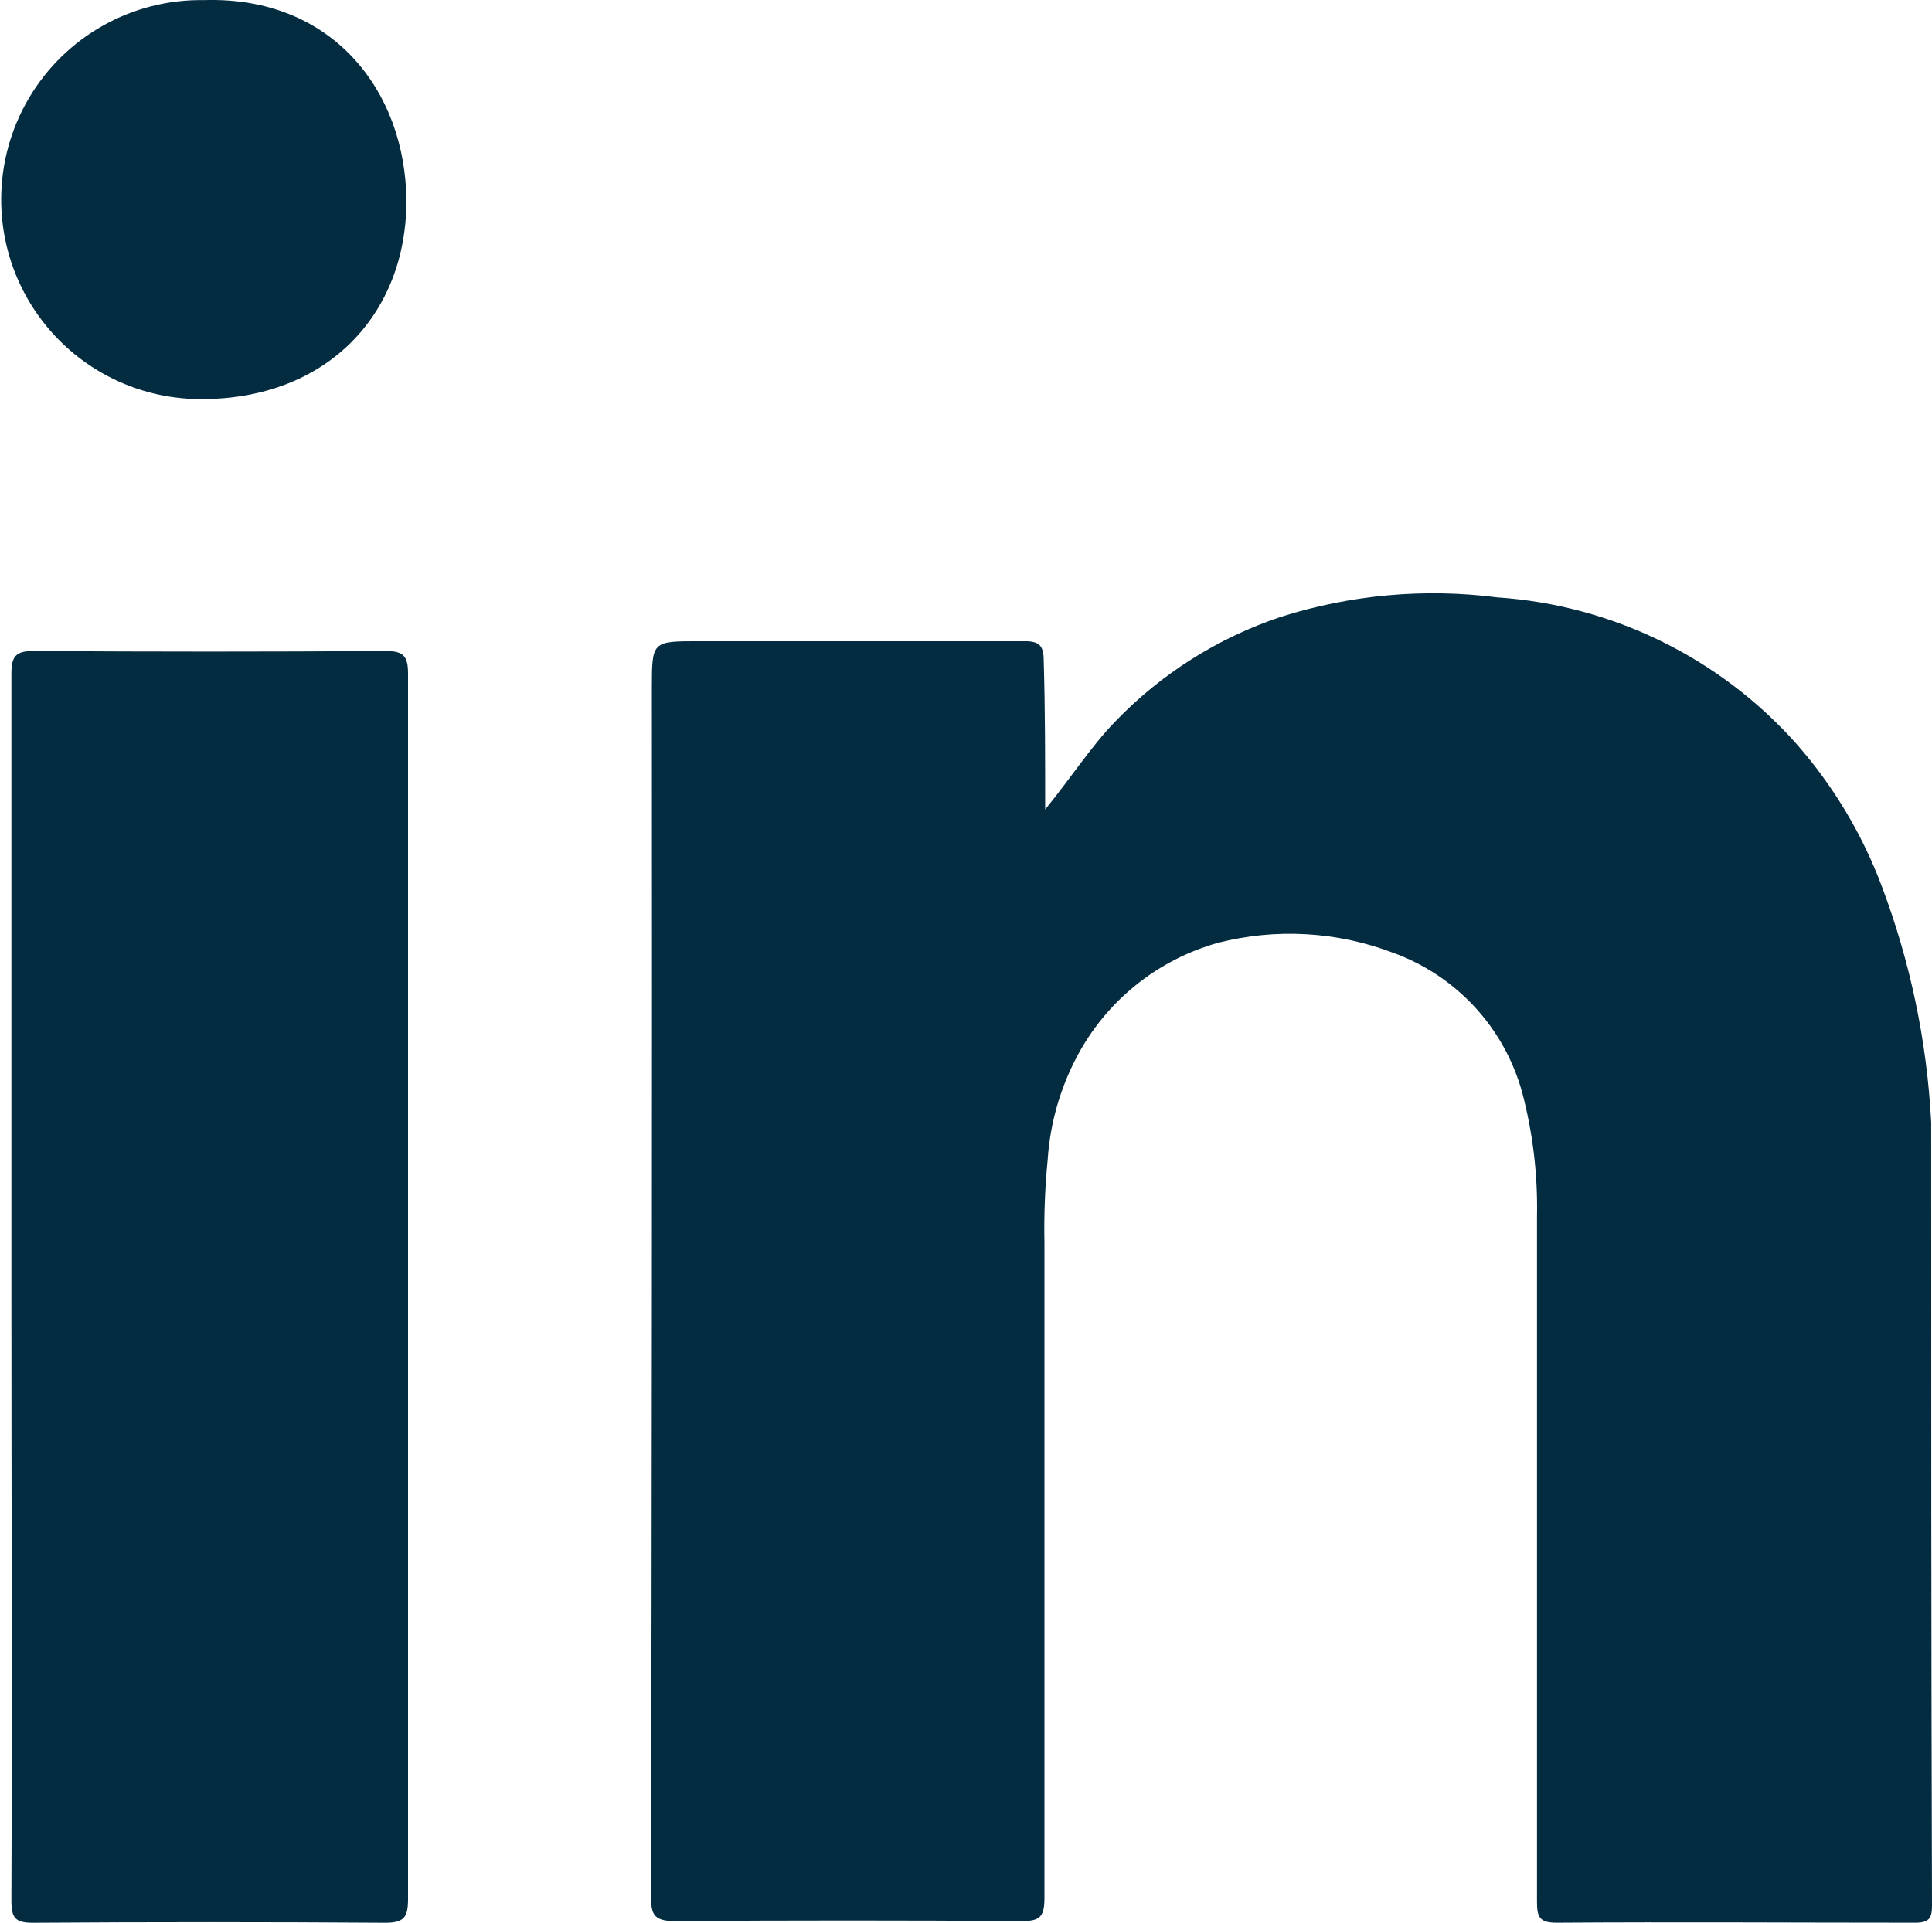
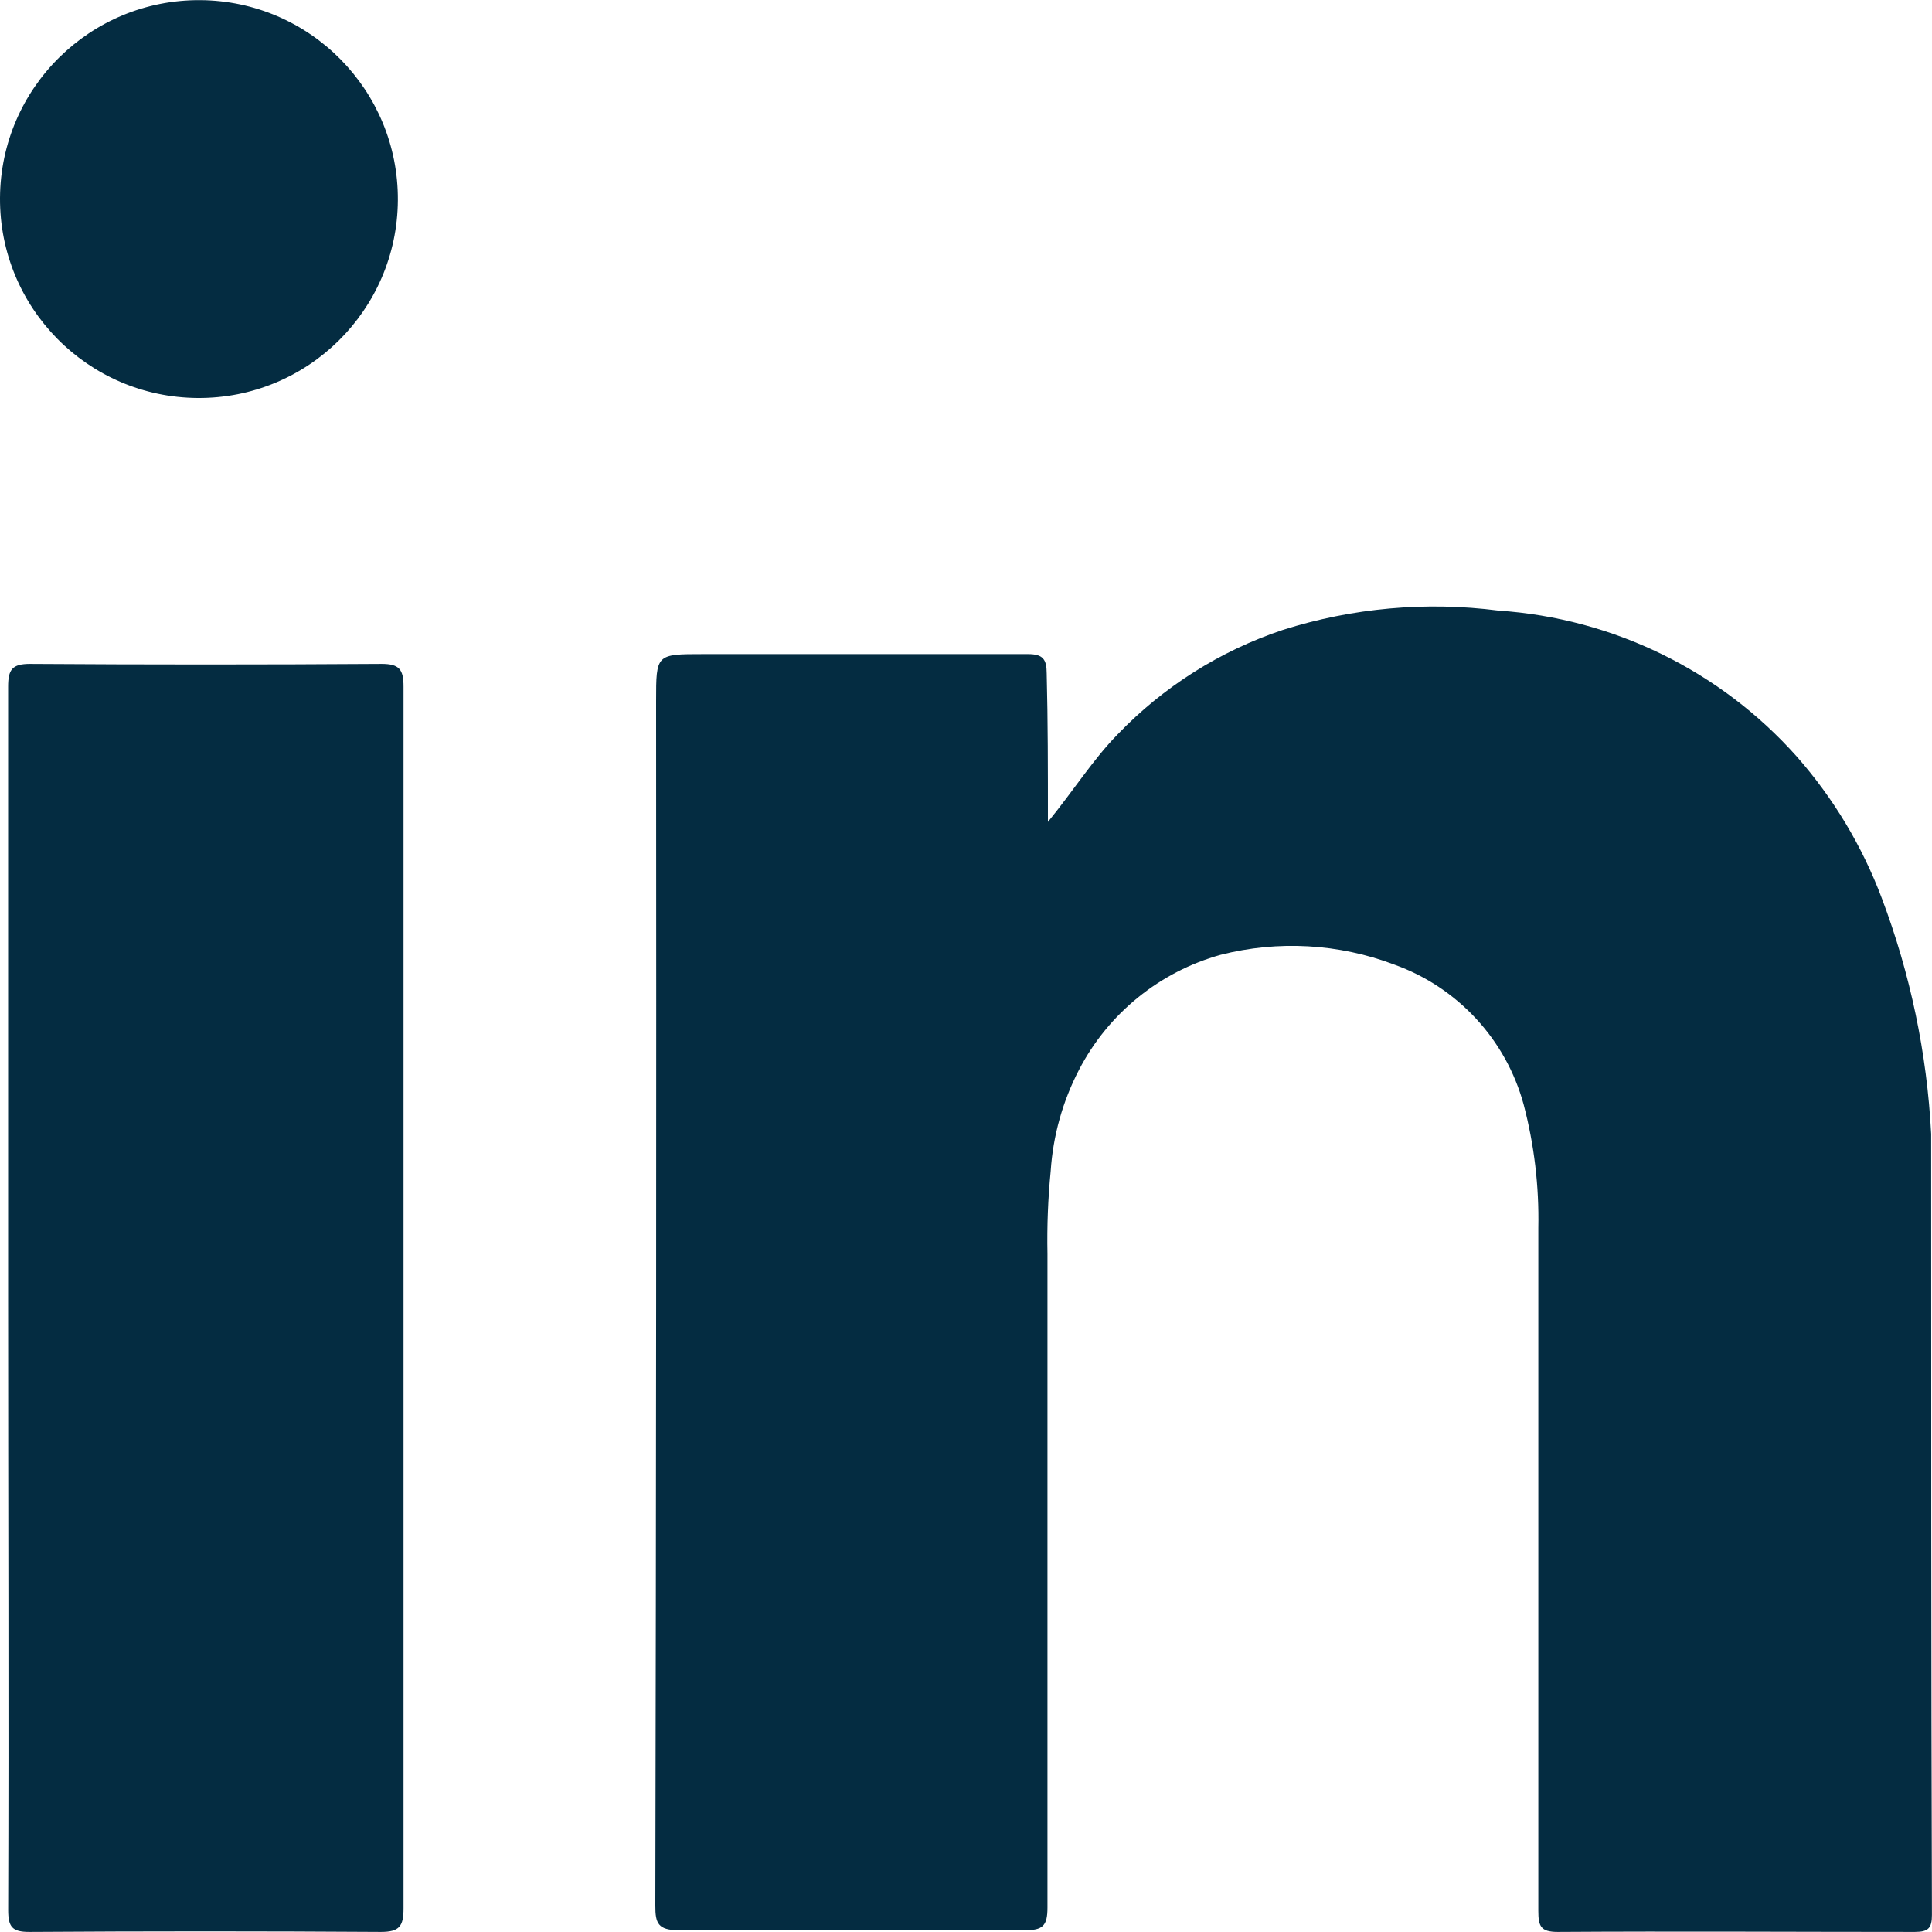
- <svg xmlns="http://www.w3.org/2000/svg" width="67.159" height="66.853" viewBox="0 0 67.159 66.853">
-   <g id="circle-linkedin_icon-icons.com_66820" transform="translate(-97.081 -36.17)">
-     <g id="Layer_2_1_" transform="translate(97.081 36.17)">
+ <svg xmlns="http://www.w3.org/2000/svg" width="30" height="30" viewBox="0 0 30 30">
+   <g id="circle-linkedin_icon-icons.com_66820" transform="translate(-97.193 -36.17)">
+     <g id="Layer_2_1_" transform="translate(97.193 36.17)">
      <g id="Group_2" data-name="Group 2" transform="translate(0 0)">
-         <path id="Path_2" data-name="Path 2" d="M230.9,218.236c.9-1.1,1.582-2.176,2.43-3.051a14.234,14.234,0,0,1,5.764-3.645,17.5,17.5,0,0,1,7.516-.678,15.3,15.3,0,0,1,10.4,5.086,16.013,16.013,0,0,1,2.967,4.944,27.232,27.232,0,0,1,1.723,8.222c0,9.069,0,18.167.028,27.237,0,.452-.113.593-.593.593-4.153,0-8.307-.028-12.46,0-.593,0-.678-.2-.678-.735V232.391a15.681,15.681,0,0,0-.509-4.294,7.187,7.187,0,0,0-4.521-4.888,10.068,10.068,0,0,0-6.046-.339,7.97,7.97,0,0,0-4.944,4.012,8.917,8.917,0,0,0-.989,3.532,24.572,24.572,0,0,0-.113,2.882v22.8c0,.65-.17.791-.791.791-4.012-.028-8.052-.028-12.064,0-.735,0-.819-.254-.819-.848q.042-21.021.028-42.013c0-1.639,0-1.639,1.639-1.639H230.2c.509,0,.65.17.65.678C230.9,214.733,230.9,216.372,230.9,218.236Z" transform="translate(-194.569 -190.091)" fill="#042c41" />
-         <path id="Path_3" data-name="Path 3" d="M138.5,239.923V218.591c0-.593.141-.791.763-.791,4.1.028,8.165.028,12.262,0,.622,0,.763.2.763.791V261.2c0,.622-.141.819-.791.819-4.1-.028-8.165-.028-12.262,0-.593,0-.735-.169-.735-.763C138.528,254.162,138.5,247.042,138.5,239.923Z" transform="translate(-138.104 -195.164)" fill="#042c41" />
-         <path id="Path_4" data-name="Path 4" d="M144.192,137.688c4.436-.141,7.007,3.136,7.035,6.979,0,3.956-2.769,6.894-7.12,6.894a6.937,6.937,0,1,1,.085-13.873Z" transform="translate(-137.1 -137.684)" fill="#042c41" />
+         <path id="Path_2" data-name="Path 2" d="M223.3,214.067c.4-.49.7-.969,1.082-1.359a6.338,6.338,0,0,1,2.567-1.623,7.792,7.792,0,0,1,3.347-.3,6.813,6.813,0,0,1,4.631,2.265,7.131,7.131,0,0,1,1.321,2.2,12.126,12.126,0,0,1,.767,3.661c0,4.038,0,8.09.012,12.128,0,.2-.05.264-.264.264-1.849,0-3.7-.012-5.548,0-.264,0-.3-.089-.3-.327V220.37a6.982,6.982,0,0,0-.227-1.912,3.2,3.2,0,0,0-2.013-2.177,4.483,4.483,0,0,0-2.692-.151,3.549,3.549,0,0,0-2.2,1.786,3.971,3.971,0,0,0-.44,1.573,10.94,10.94,0,0,0-.05,1.283v10.153c0,.289-.076.352-.352.352-1.786-.012-3.585-.012-5.372,0-.327,0-.365-.113-.365-.378q.019-9.36.012-18.708c0-.73,0-.73.73-.73h5.046c.227,0,.289.076.289.3C223.3,212.507,223.3,213.237,223.3,214.067Z" transform="translate(-207.028 -201.304)" fill="#042c41" />
+         <path id="Path_3" data-name="Path 3" d="M138.5,227.651v-9.5c0-.264.063-.352.34-.352,1.826.012,3.636.012,5.46,0,.277,0,.34.089.34.352v18.973c0,.277-.063.365-.352.365-1.826-.012-3.636-.012-5.46,0-.264,0-.327-.075-.327-.34C138.512,233.992,138.5,230.821,138.5,227.651Z" transform="translate(-138.374 -207.49)" fill="#042c41" />
+         <path id="Path_4" data-name="Path 4" d="M140.32,137.686a3.089,3.089,0,1,1-.038,6.178,3.089,3.089,0,1,1,.038-6.178Z" transform="translate(-137.212 -137.684)" fill="#042c41" />
      </g>
    </g>
  </g>
</svg>
